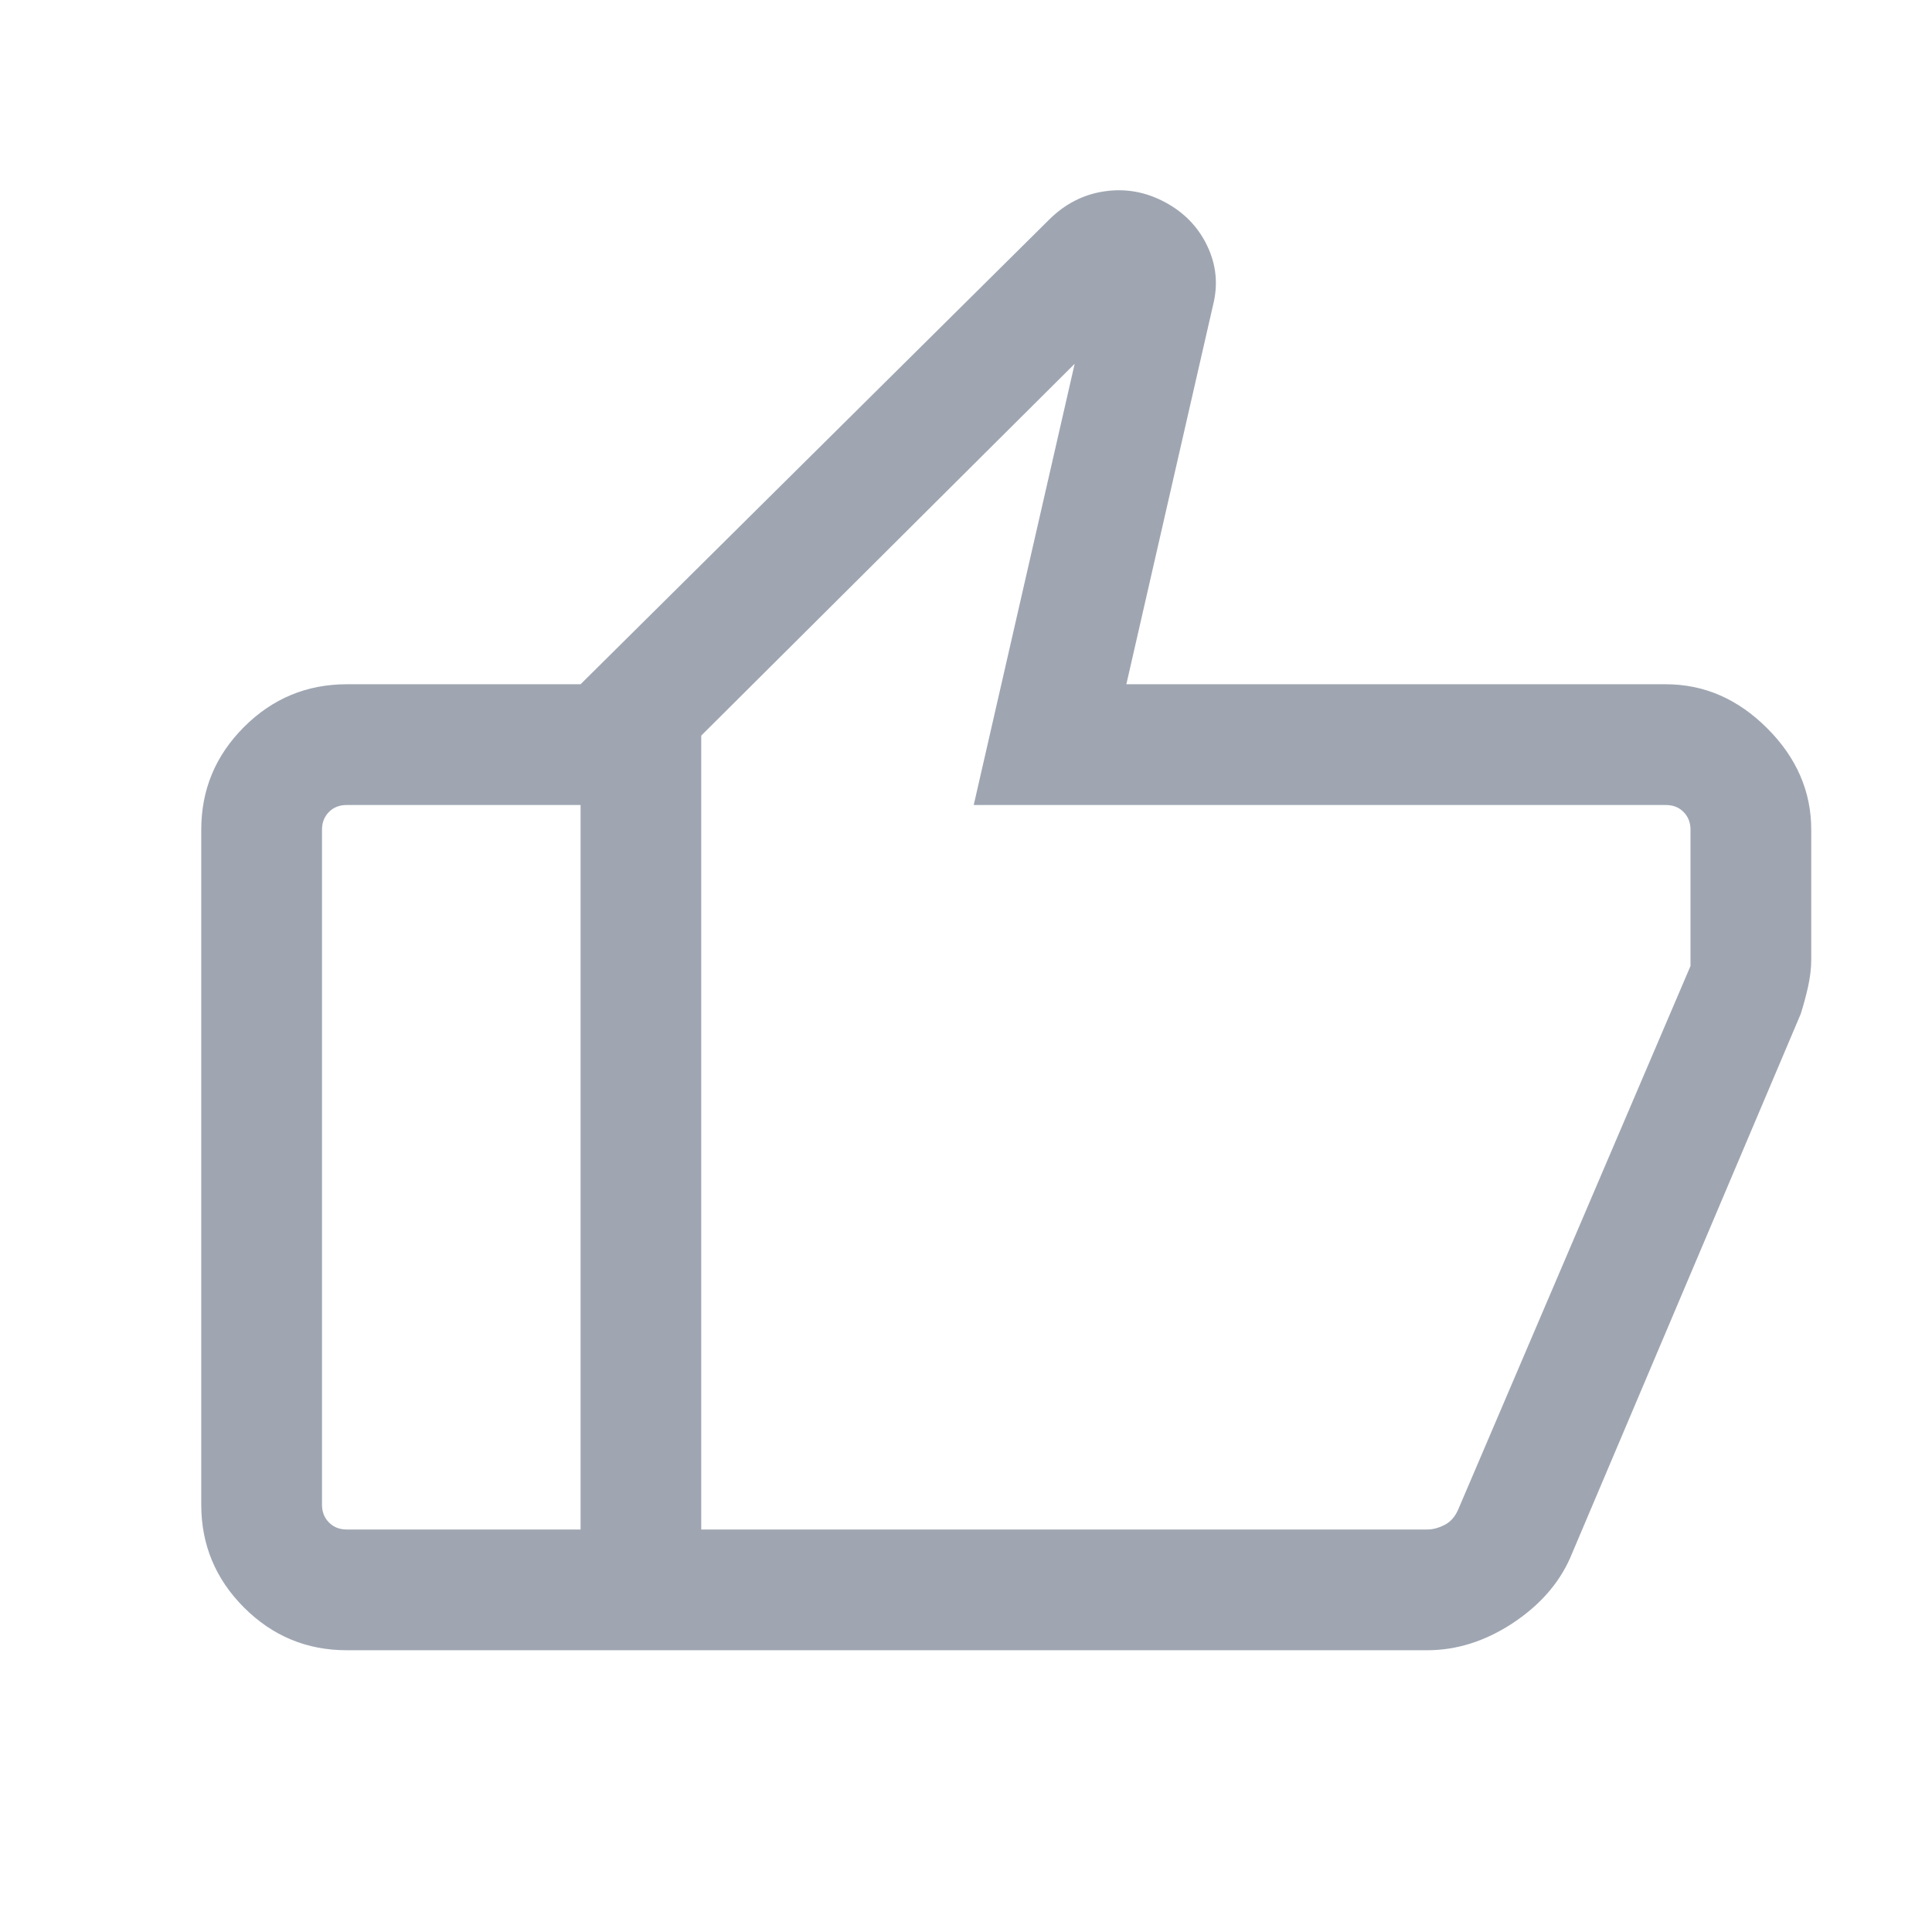
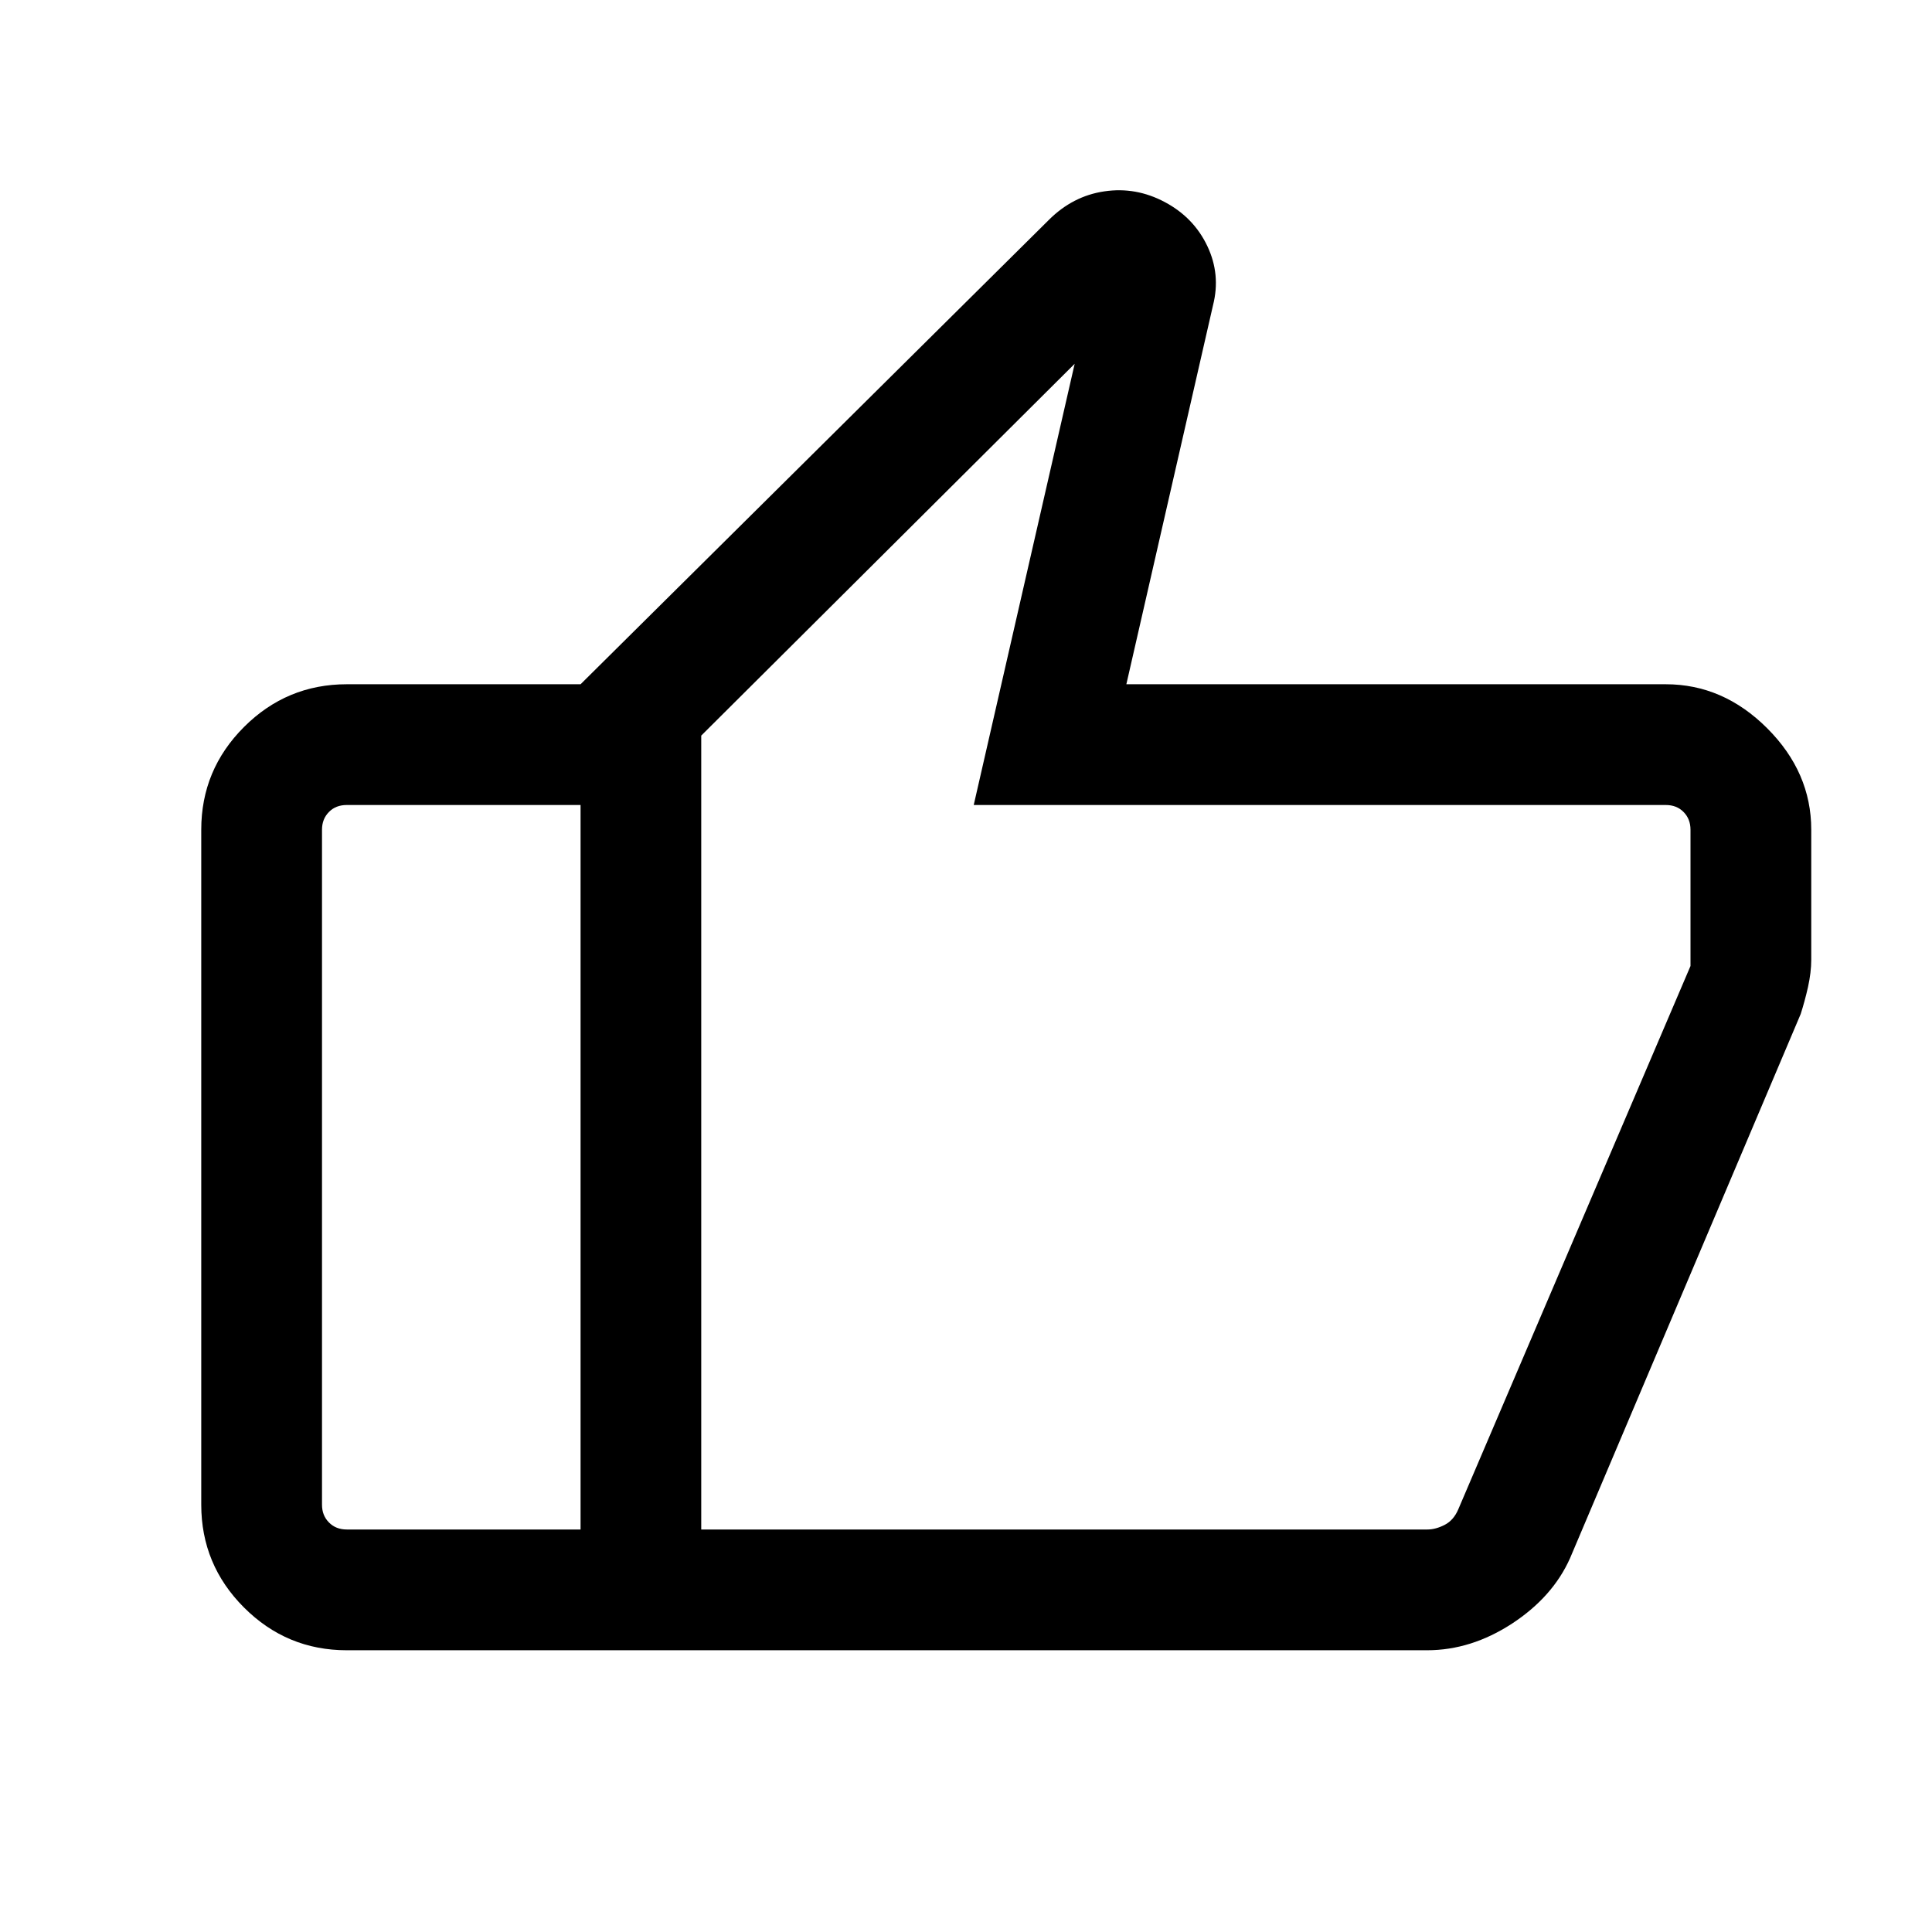
<svg xmlns="http://www.w3.org/2000/svg" viewBox="0 0 24 24" fill="none">
-   <path d="M20.692 8.5C21.168 8.5 21.588 8.682 21.953 9.047C22.318 9.412 22.5 9.832 22.5 10.307V11.923C22.5 12.028 22.486 12.14 22.46 12.26C22.433 12.38 22.402 12.492 22.369 12.596L19.503 19.358C19.36 19.678 19.12 19.948 18.783 20.169C18.445 20.389 18.094 20.5 17.727 20.5H7.212V8.5L13.029 2.732C13.227 2.534 13.458 2.415 13.719 2.377C13.981 2.338 14.231 2.383 14.471 2.511C14.711 2.639 14.886 2.821 14.998 3.057C15.11 3.293 15.133 3.537 15.069 3.79L13.992 8.5H20.692ZM8.711 9.138V19H17.731C17.801 19 17.873 18.98 17.947 18.942C18.021 18.904 18.077 18.839 18.115 18.75L21 12V10.307C21 10.218 20.971 10.144 20.913 10.086C20.856 10.028 20.782 10 20.692 10H12.096L13.35 4.519L8.711 9.138ZM4.308 20.5C3.811 20.5 3.385 20.323 3.031 19.969C2.677 19.615 2.5 19.189 2.5 18.692V10.307C2.5 9.81 2.677 9.385 3.031 9.031C3.385 8.677 3.811 8.5 4.308 8.5H7.212V10H4.308C4.218 10 4.144 10.028 4.087 10.086C4.029 10.144 4 10.218 4 10.307V18.692C4 18.782 4.029 18.855 4.087 18.913C4.144 18.971 4.218 19 4.308 19H7.212V20.5H4.308Z" fill="#9FA6B2" />
+   <path d="M20.692 8.5C21.168 8.5 21.588 8.682 21.953 9.047C22.318 9.412 22.5 9.832 22.5 10.307V11.923C22.5 12.028 22.486 12.14 22.46 12.26C22.433 12.38 22.402 12.492 22.369 12.596L19.503 19.358C19.36 19.678 19.12 19.948 18.783 20.169C18.445 20.389 18.094 20.5 17.727 20.5H7.212V8.5L13.029 2.732C13.227 2.534 13.458 2.415 13.719 2.377C13.981 2.338 14.231 2.383 14.471 2.511C14.711 2.639 14.886 2.821 14.998 3.057C15.11 3.293 15.133 3.537 15.069 3.79L13.992 8.5H20.692ZM8.711 9.138V19H17.731C17.801 19 17.873 18.98 17.947 18.942C18.021 18.904 18.077 18.839 18.115 18.75L21 12V10.307C21 10.218 20.971 10.144 20.913 10.086C20.856 10.028 20.782 10 20.692 10H12.096L13.35 4.519L8.711 9.138ZM4.308 20.5C3.811 20.5 3.385 20.323 3.031 19.969C2.677 19.615 2.5 19.189 2.5 18.692V10.307C2.5 9.81 2.677 9.385 3.031 9.031C3.385 8.677 3.811 8.5 4.308 8.5H7.212V10H4.308C4.218 10 4.144 10.028 4.087 10.086C4.029 10.144 4 10.218 4 10.307V18.692C4 18.782 4.029 18.855 4.087 18.913C4.144 18.971 4.218 19 4.308 19H7.212V20.5H4.308Z" fill="currentColor" />
</svg>
